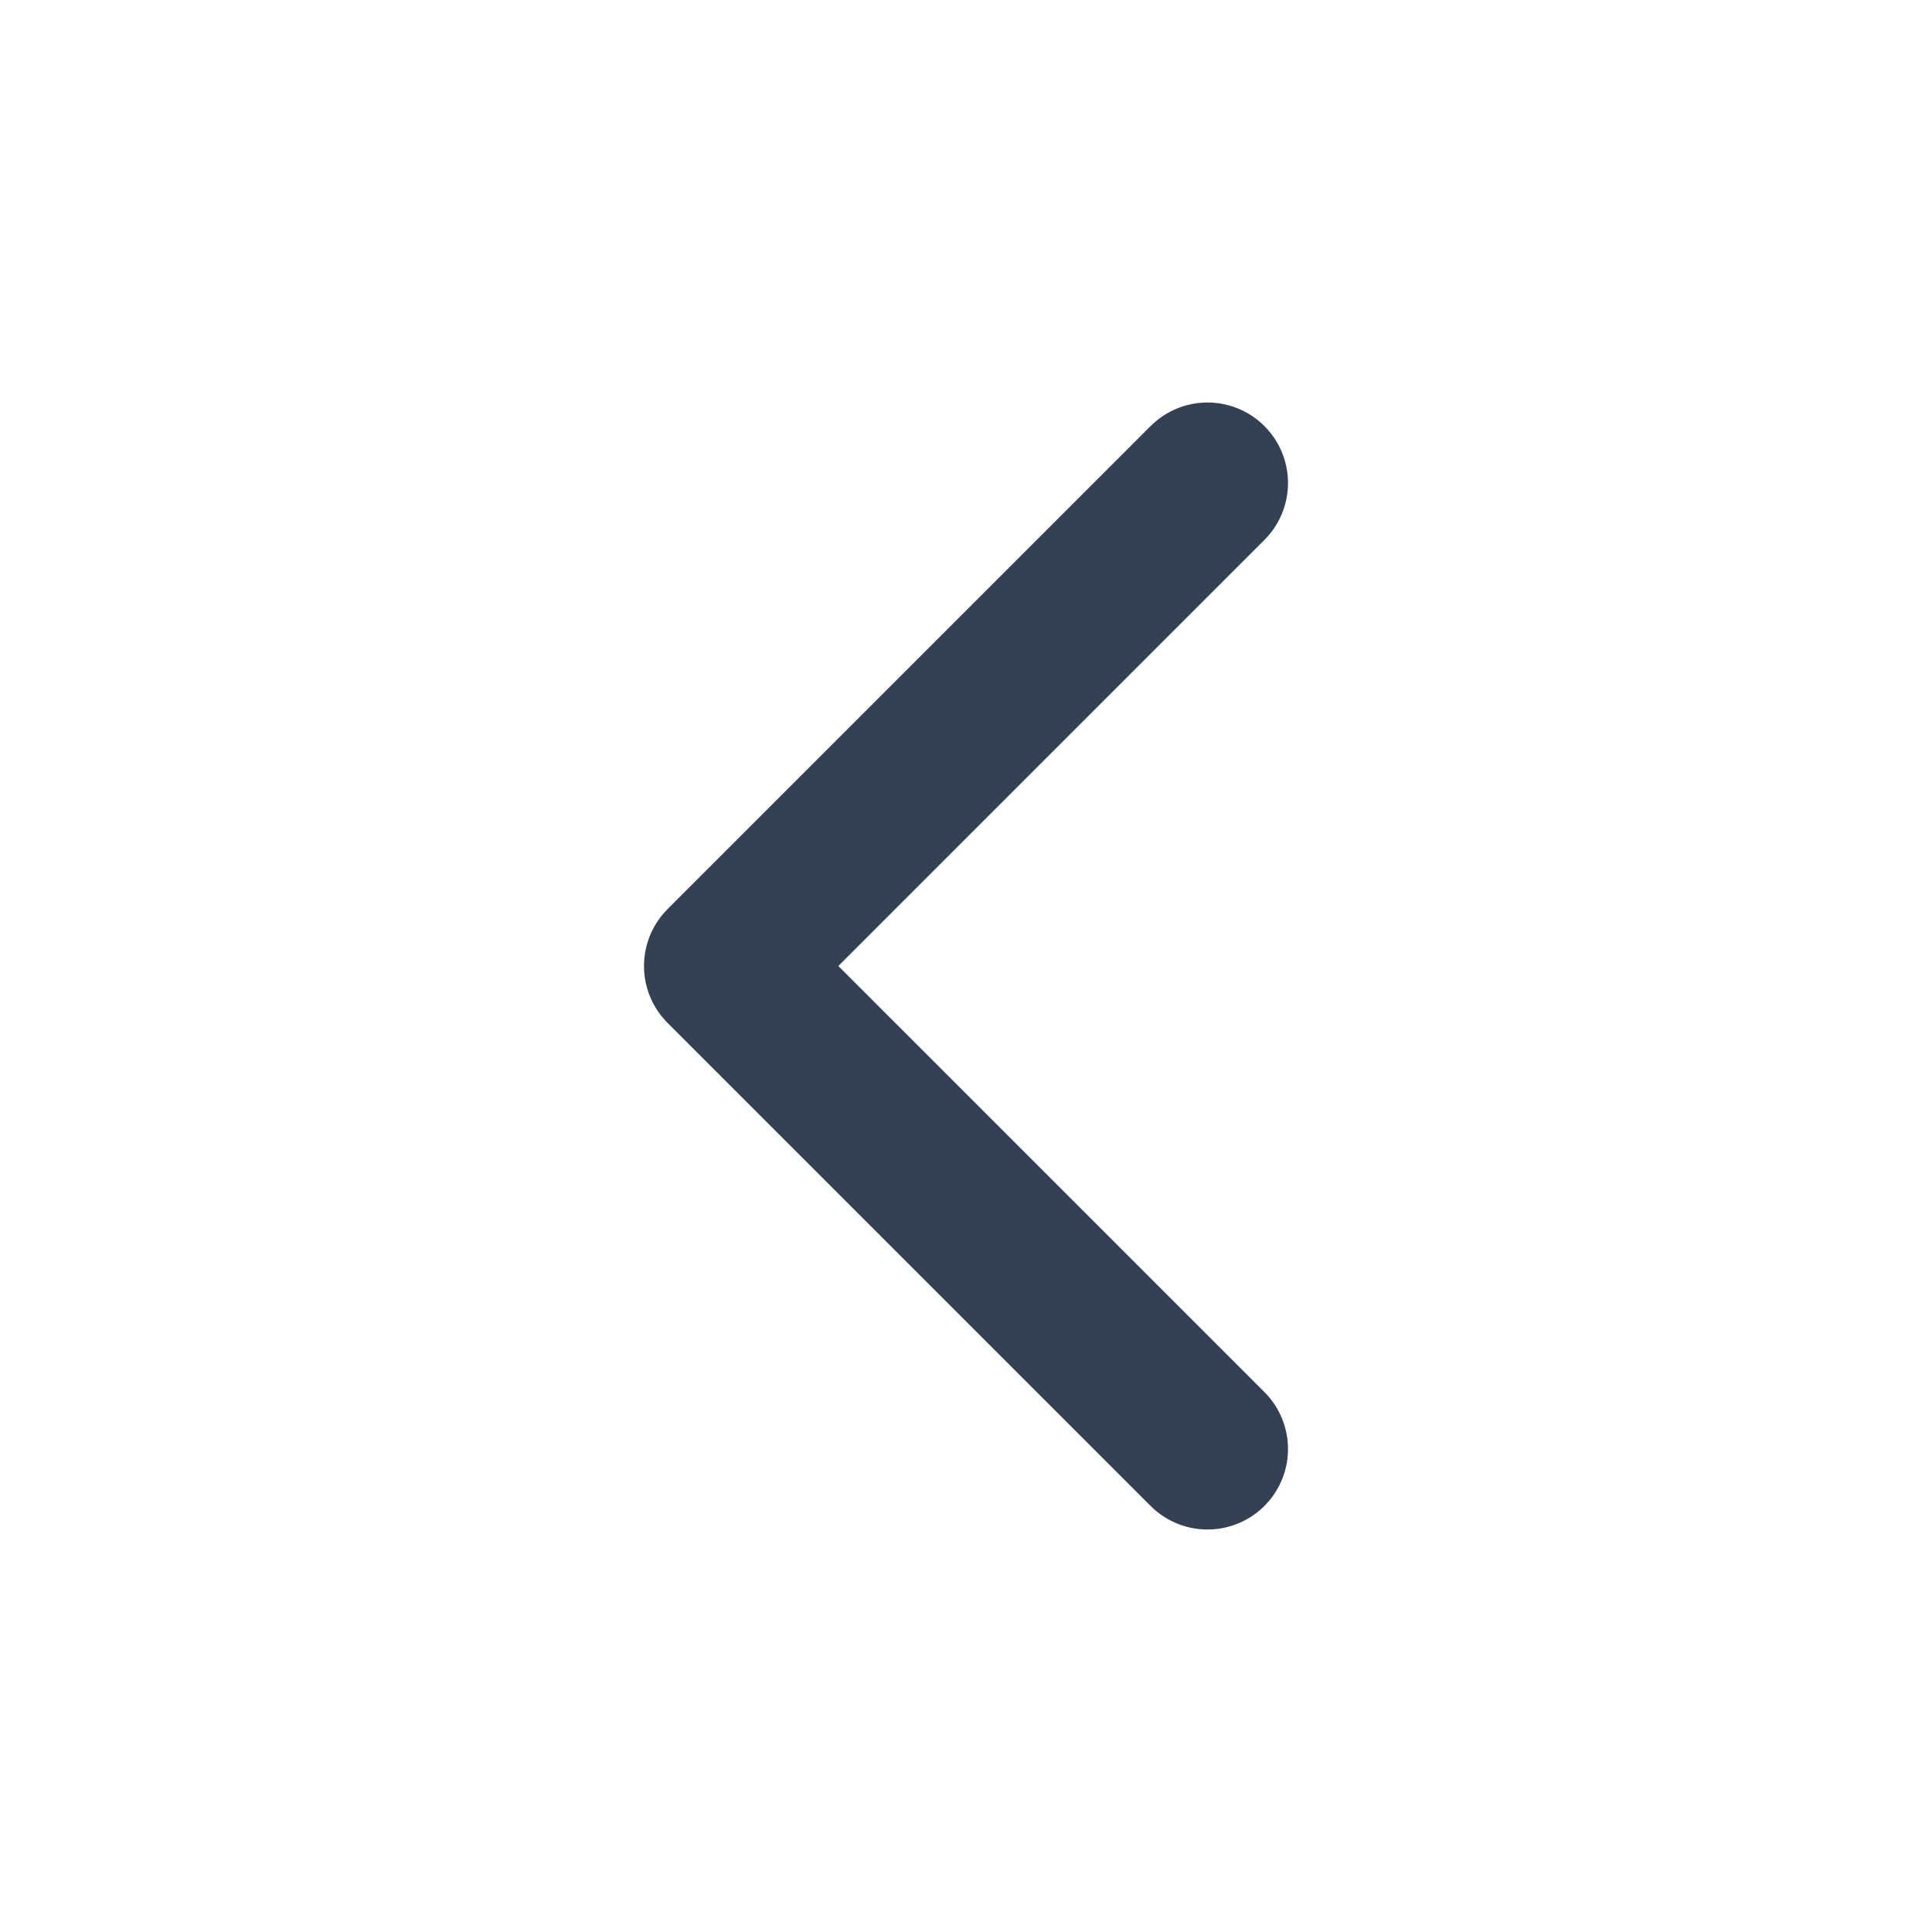
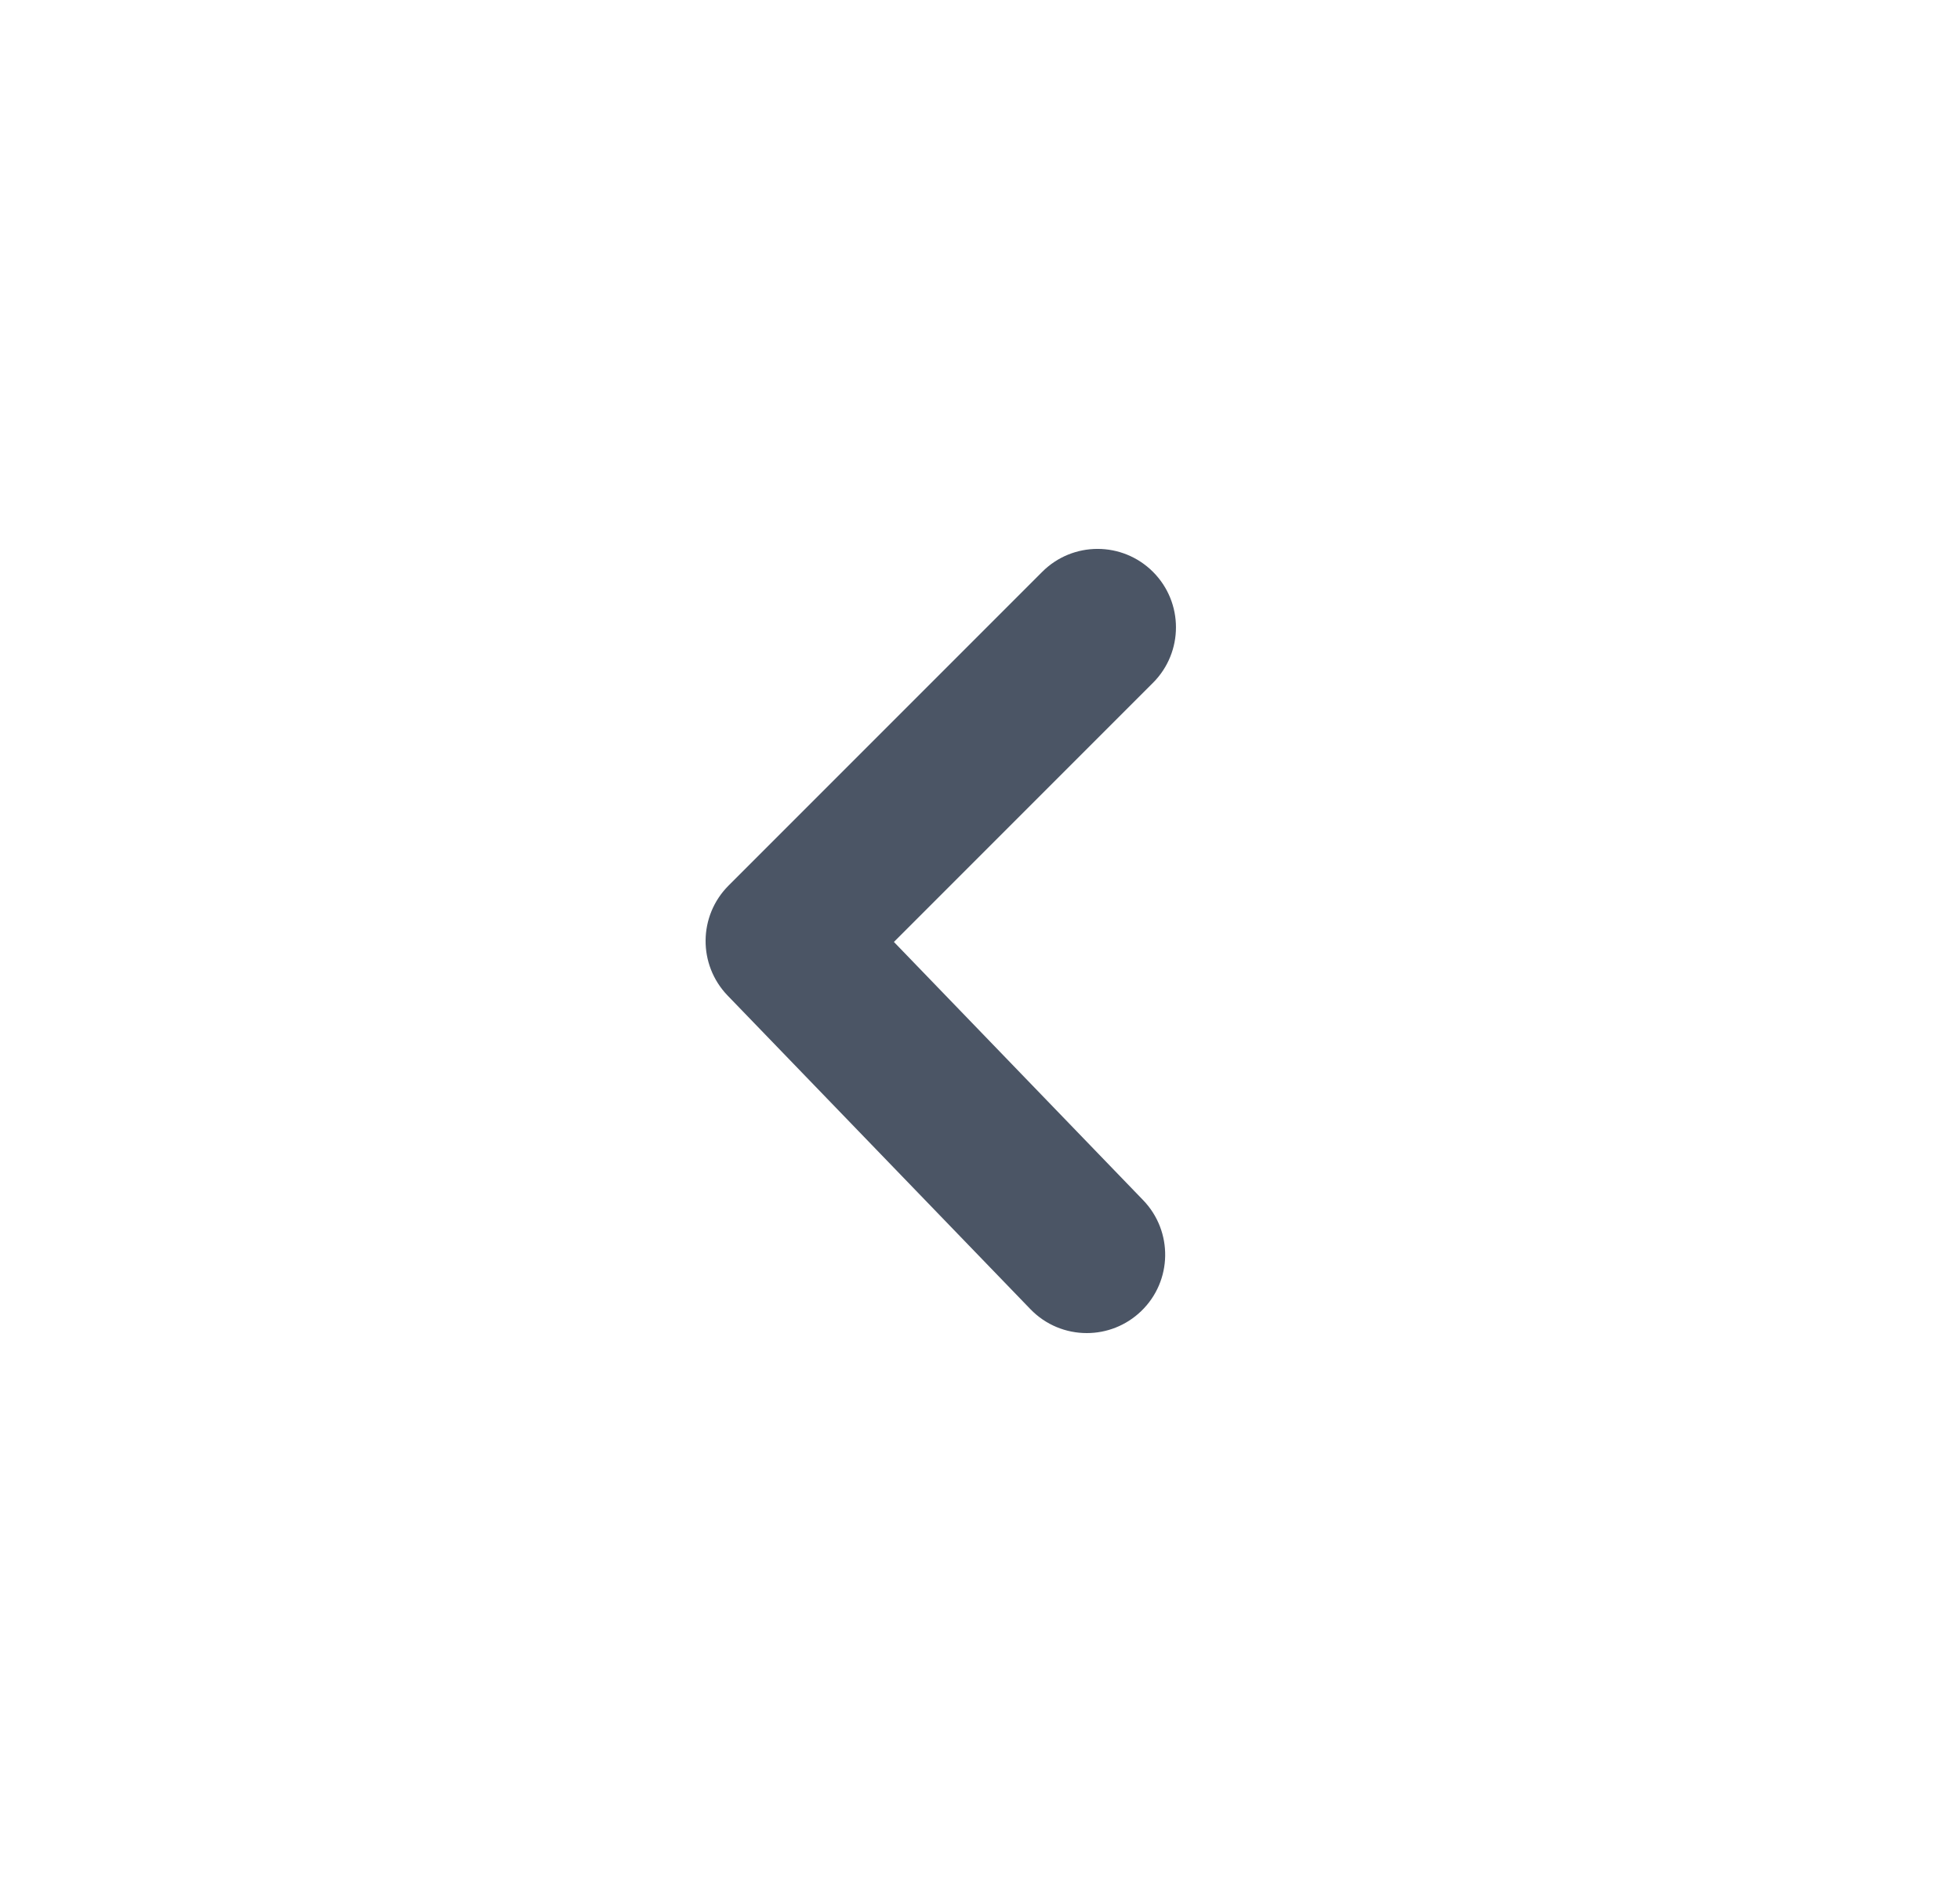
- <svg xmlns="http://www.w3.org/2000/svg" width="24" height="24" viewBox="0 0 24 24" fill="none">
-   <path d="M15 18L9 12L15 6" stroke="#344054" stroke-width="2" stroke-linecap="round" stroke-linejoin="round" />
+ <svg xmlns="http://www.w3.org/2000/svg" width="25" height="24" viewBox="0 0 25 24" fill="none">
+   <path fill-rule="evenodd" clip-rule="evenodd" d="M13.862 17C13.6 17 13.339 16.898 13.143 16.695L9.28 12.695C8.902 12.302 8.907 11.679 9.293 11.293L13.293 7.293C13.683 6.902 14.316 6.902 14.707 7.293C15.097 7.684 15.097 8.316 14.707 8.707L11.402 12.012L14.581 15.305C14.965 15.703 14.954 16.336 14.557 16.719C14.362 16.907 14.112 17 13.862 17Z" fill="#4B5565" />
</svg>
